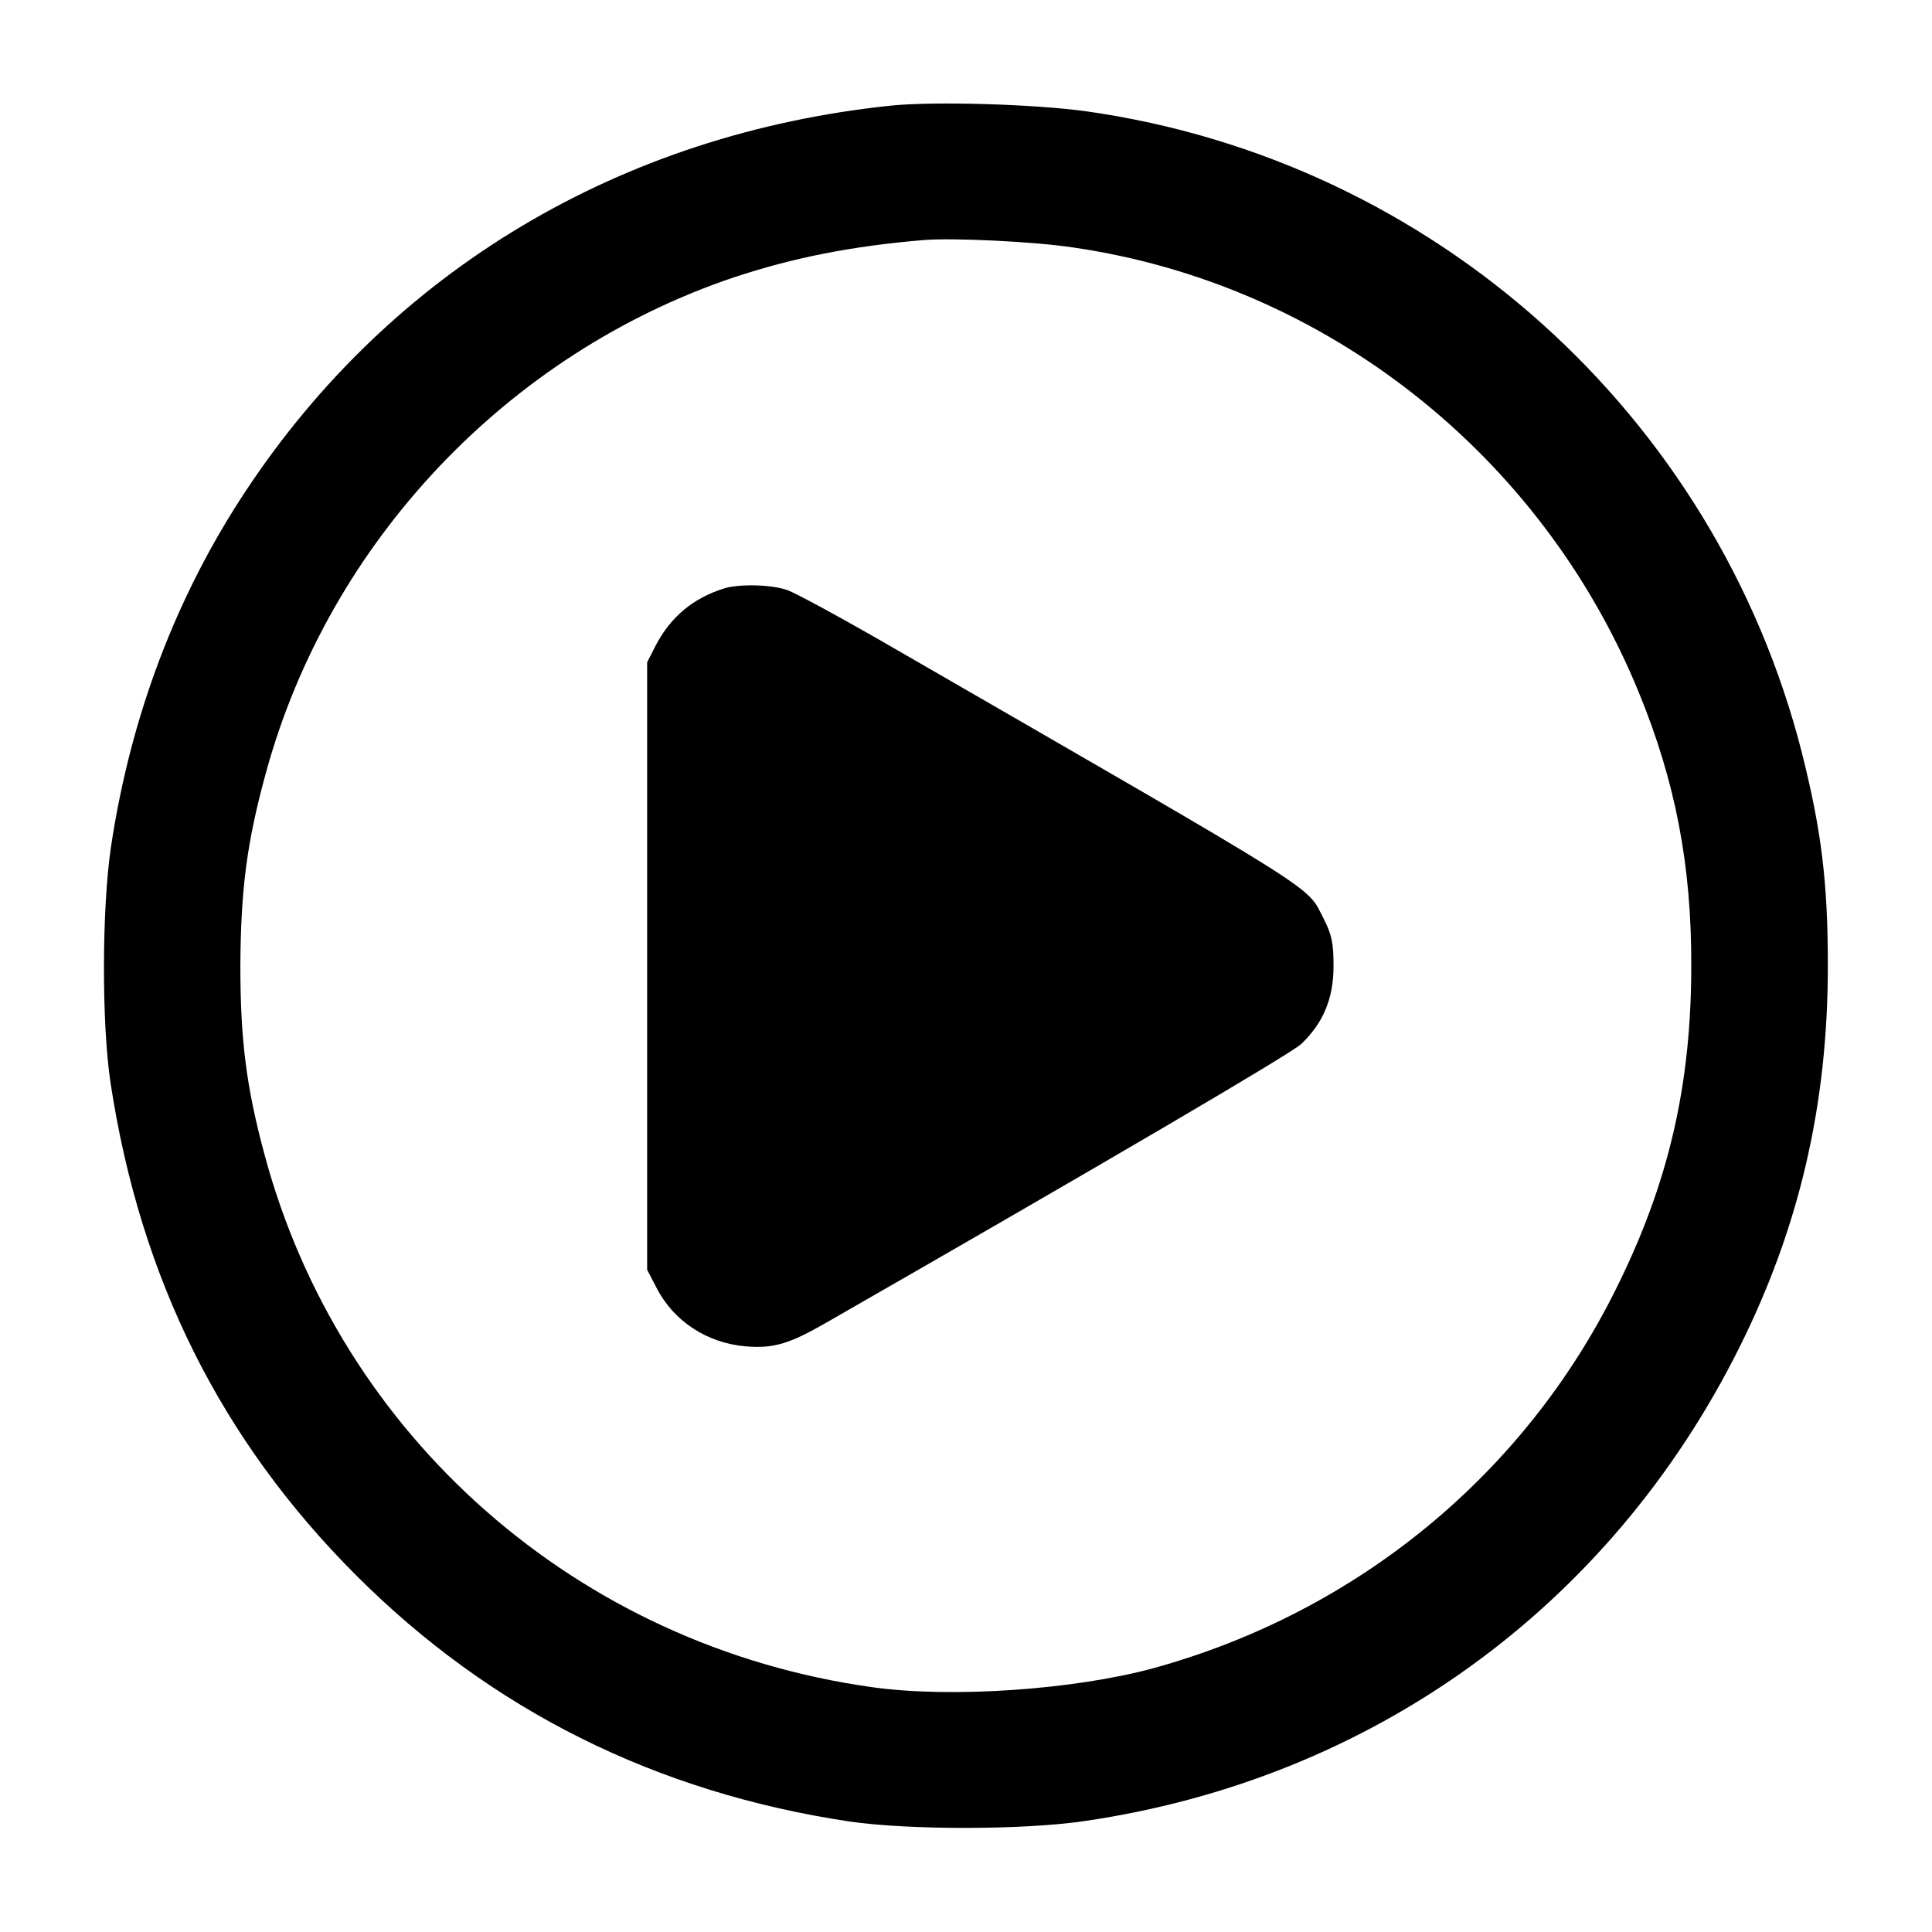
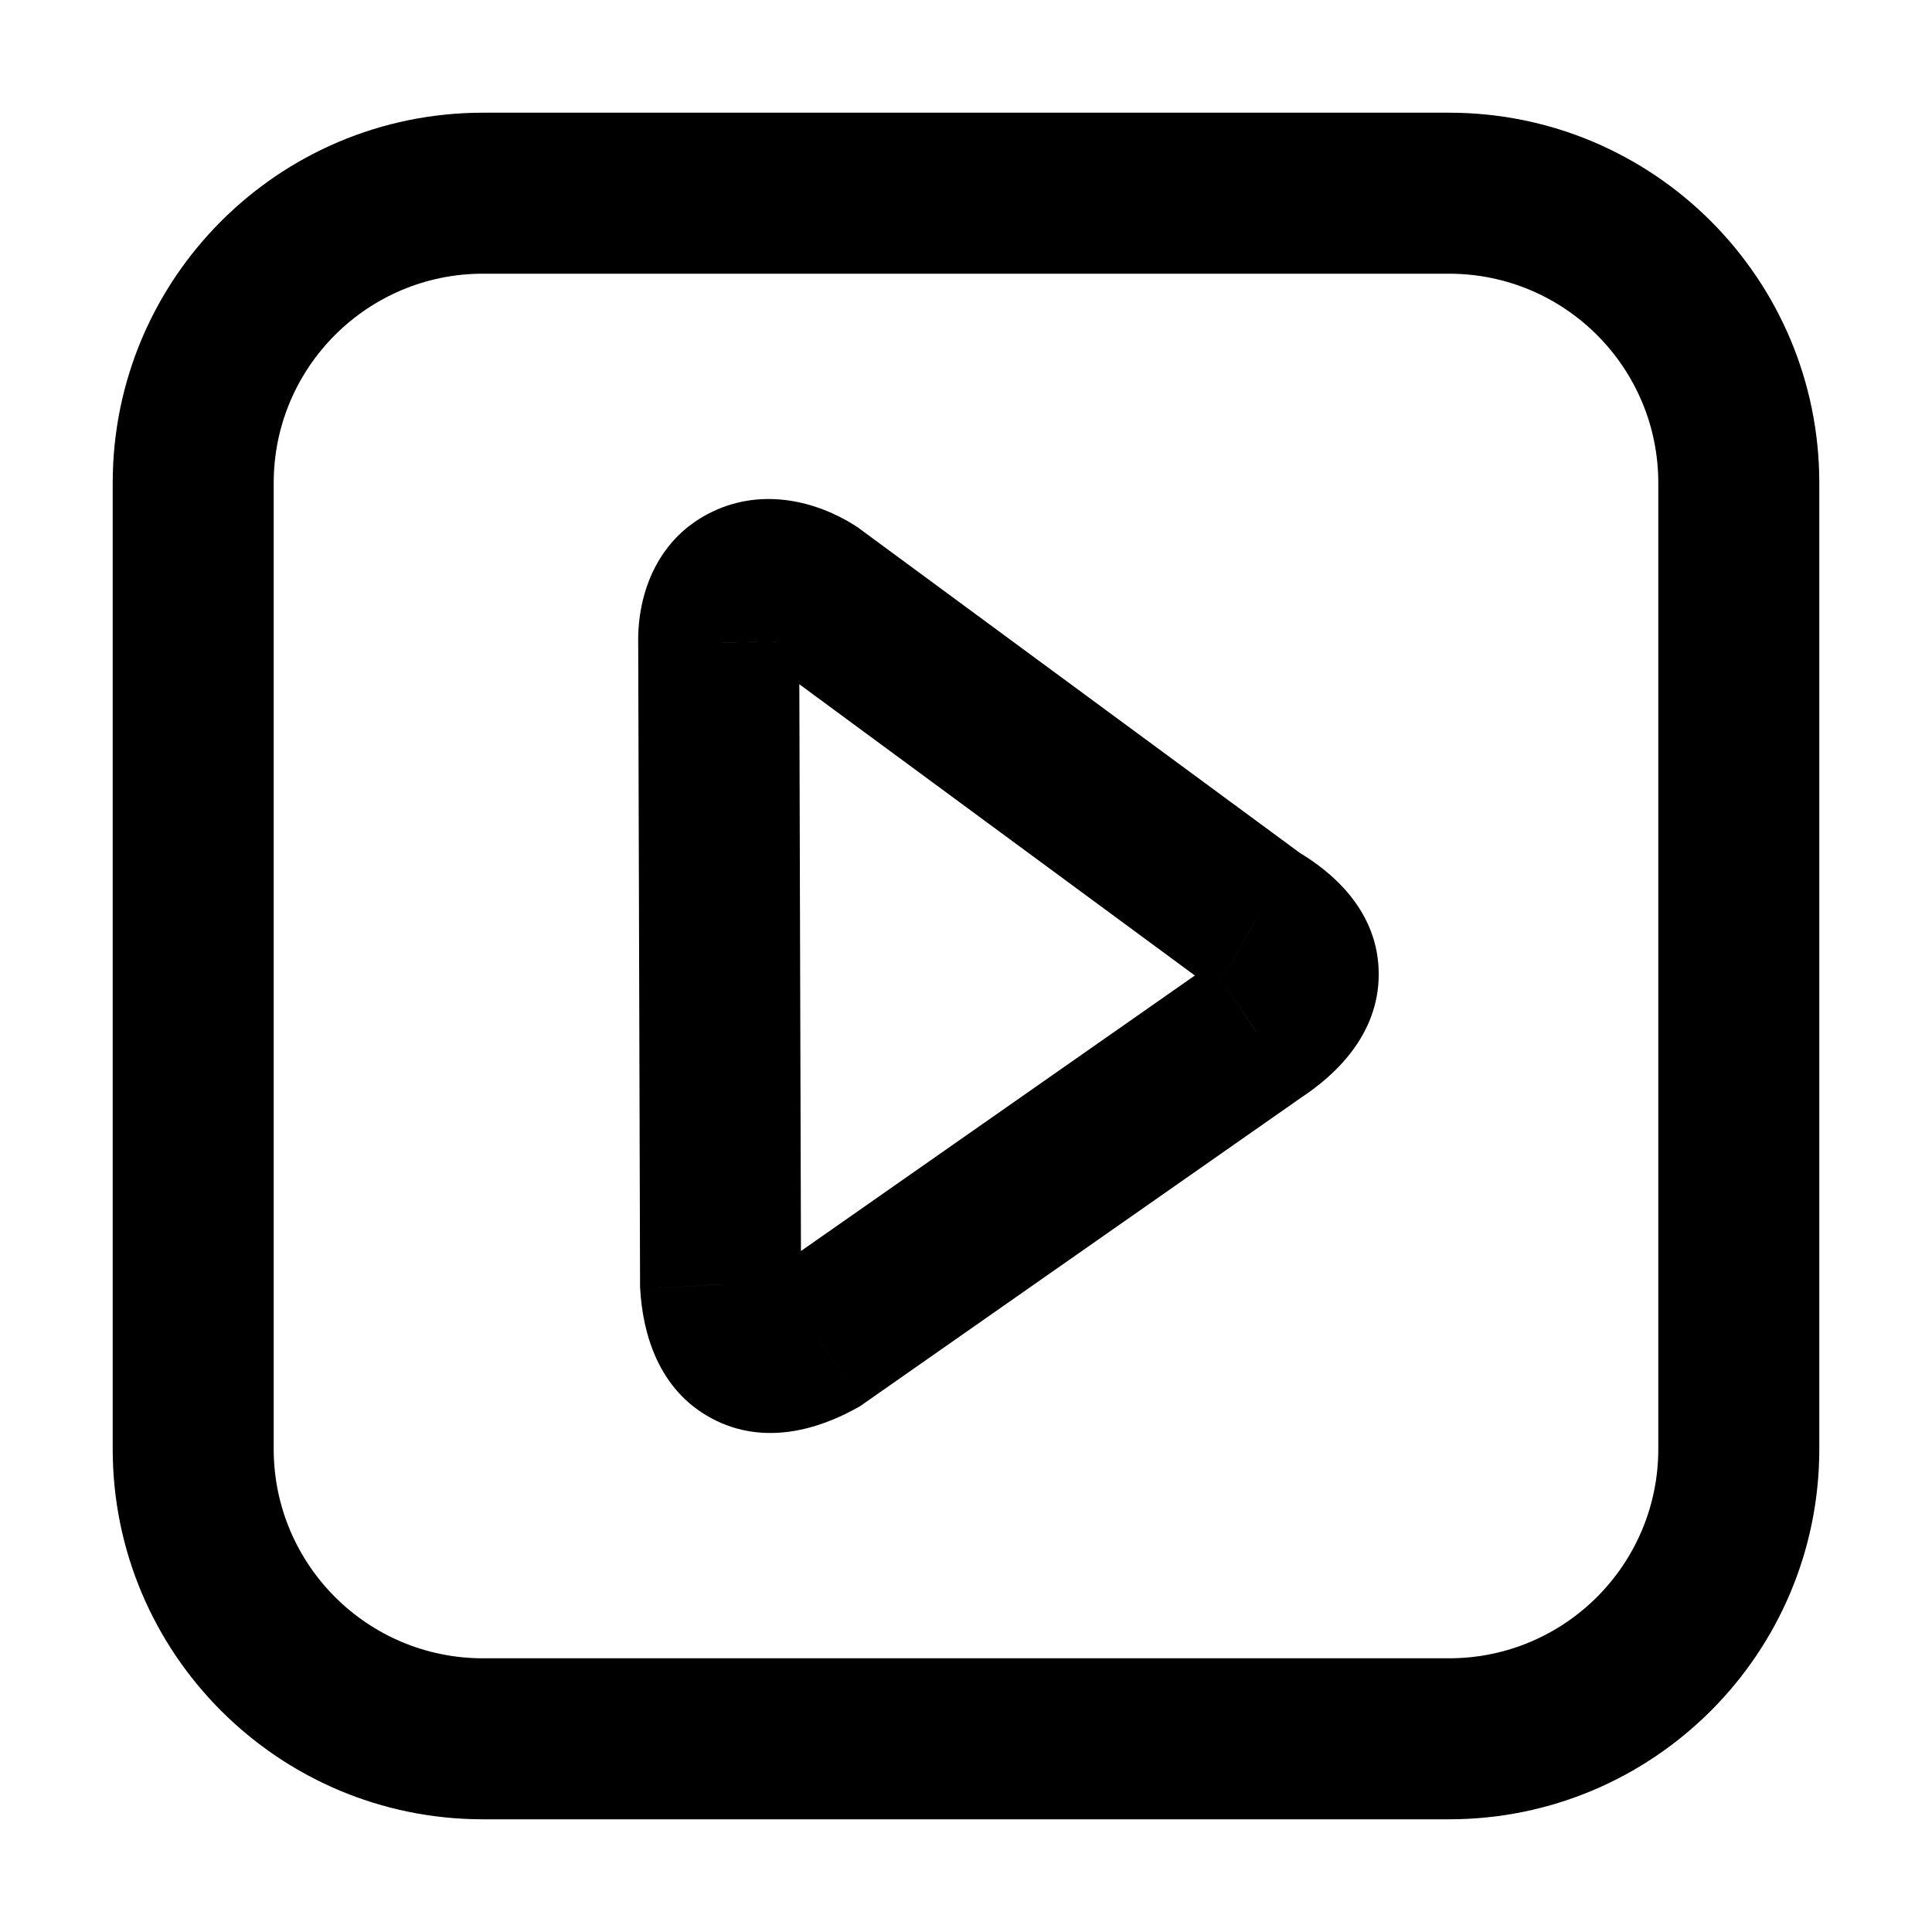
- <svg xmlns="http://www.w3.org/2000/svg" version="1.0" width="512pt" height="512pt" viewBox="0 0 512 512" preserveAspectRatio="xMidYMid meet">
-   <g transform="translate(0,512) scale(0.1,-0.1)" fill="#000000" stroke="none">
-     <path d="M2360 4840 c-716 -75 -1322 -437 -1708 -1020 -185 -279 -306 -598 -358 -945 -24 -163 -25 -466 -1 -625 79 -519 293 -947 651 -1305 357 -357 794 -575 1306 -652 157 -23 462 -23 624 1 761 111 1392 567 1735 1254 159 318 235 644 235 1012 0 223 -17 359 -69 566 -229 897 -978 1569 -1896 1699 -138 19 -402 27 -519 15z m485 -376 c667 -97 1240 -548 1498 -1179 97 -236 140 -459 139 -725 0 -316 -60 -576 -199 -855 -244 -493 -686 -856 -1223 -1005 -211 -58 -540 -81 -750 -51 -779 109 -1410 664 -1610 1415 -47 175 -63 300 -63 496 1 202 17 328 68 513 167 610 640 1110 1240 1312 157 52 312 83 505 99 76 6 290 -4 395 -20z" />
-     <path d="M1920 3561 c-83 -26 -142 -75 -182 -151 l-23 -45 0 -805 0 -805 25 -48 c45 -88 133 -146 236 -155 74 -6 115 6 214 63 729 418 1232 713 1258 738 59 56 86 121 86 207 0 61 -5 84 -26 125 -48 92 22 47 -1182 742 -110 63 -217 121 -239 129 -42 15 -126 17 -167 5z" />
-   </g>
+ <svg xmlns="http://www.w3.org/2000/svg" width="24" height="24" viewBox="0 0 24 24" fill="none">
+   <path d="M15.599 12.809L15.054 11.971L15.04 11.98L15.026 11.99L15.599 12.809ZM15.599 11.433L15.006 12.238L15.051 12.271L15.099 12.299L15.599 11.433ZM10.084 7.372L10.677 6.567L10.649 6.546L10.619 6.527L10.084 7.372ZM8.928 7.978L9.928 7.976L9.928 7.967L9.927 7.958L8.928 7.978ZM8.951 15.956L7.951 15.959L7.951 15.987L7.953 16.016L8.951 15.956ZM10.149 16.621L10.634 17.496L10.68 17.471L10.723 17.441L10.149 16.621ZM6 3.4H18V1.4H6V3.4ZM20.6 6V18H22.6V6H20.6ZM18 20.6H6V22.6H18V20.6ZM3.4 18V6H1.4V18H3.4ZM6 20.6C4.564 20.6 3.4 19.436 3.4 18H1.4C1.4 20.54 3.459 22.6 6 22.6V20.6ZM20.6 18C20.6 19.436 19.436 20.6 18 20.6V22.6C20.54 22.6 22.6 20.54 22.6 18H20.6ZM18 3.4C19.436 3.4 20.6 4.564 20.6 6H22.6C22.6 3.459 20.54 1.4 18 1.4V3.4ZM6 1.4C3.459 1.4 1.4 3.459 1.4 6H3.4C3.4 4.564 4.564 3.4 6 3.4V1.4ZM16.145 13.647C16.579 13.365 17.128 12.86 17.127 12.1C17.126 11.317 16.549 10.827 16.1 10.567L15.099 12.299C15.204 12.36 15.223 12.391 15.208 12.372C15.187 12.345 15.128 12.25 15.127 12.103C15.127 11.959 15.183 11.874 15.192 11.863C15.196 11.857 15.165 11.899 15.054 11.971L16.145 13.647ZM16.192 10.628L10.677 6.567L9.491 8.177L15.006 12.238L16.192 10.628ZM10.619 6.527C10.148 6.229 9.488 6.058 8.863 6.35C8.182 6.668 7.915 7.352 7.928 7.999L9.927 7.958C9.926 7.9 9.938 7.918 9.908 7.977C9.873 8.044 9.805 8.117 9.709 8.162C9.523 8.249 9.448 8.153 9.549 8.217L10.619 6.527ZM7.928 7.981L7.951 15.959L9.951 15.953L9.928 7.976L7.928 7.981ZM7.953 16.016C7.984 16.55 8.17 17.262 8.841 17.62C9.501 17.973 10.188 17.743 10.634 17.496L9.665 15.746C9.566 15.801 9.527 15.804 9.543 15.802C9.566 15.799 9.664 15.793 9.783 15.856C9.903 15.92 9.955 16.008 9.968 16.035C9.976 16.052 9.956 16.018 9.949 15.897L7.953 16.016ZM10.723 17.441L16.172 13.629L15.026 11.99L9.576 15.802L10.723 17.441Z" fill="black" />
</svg>
